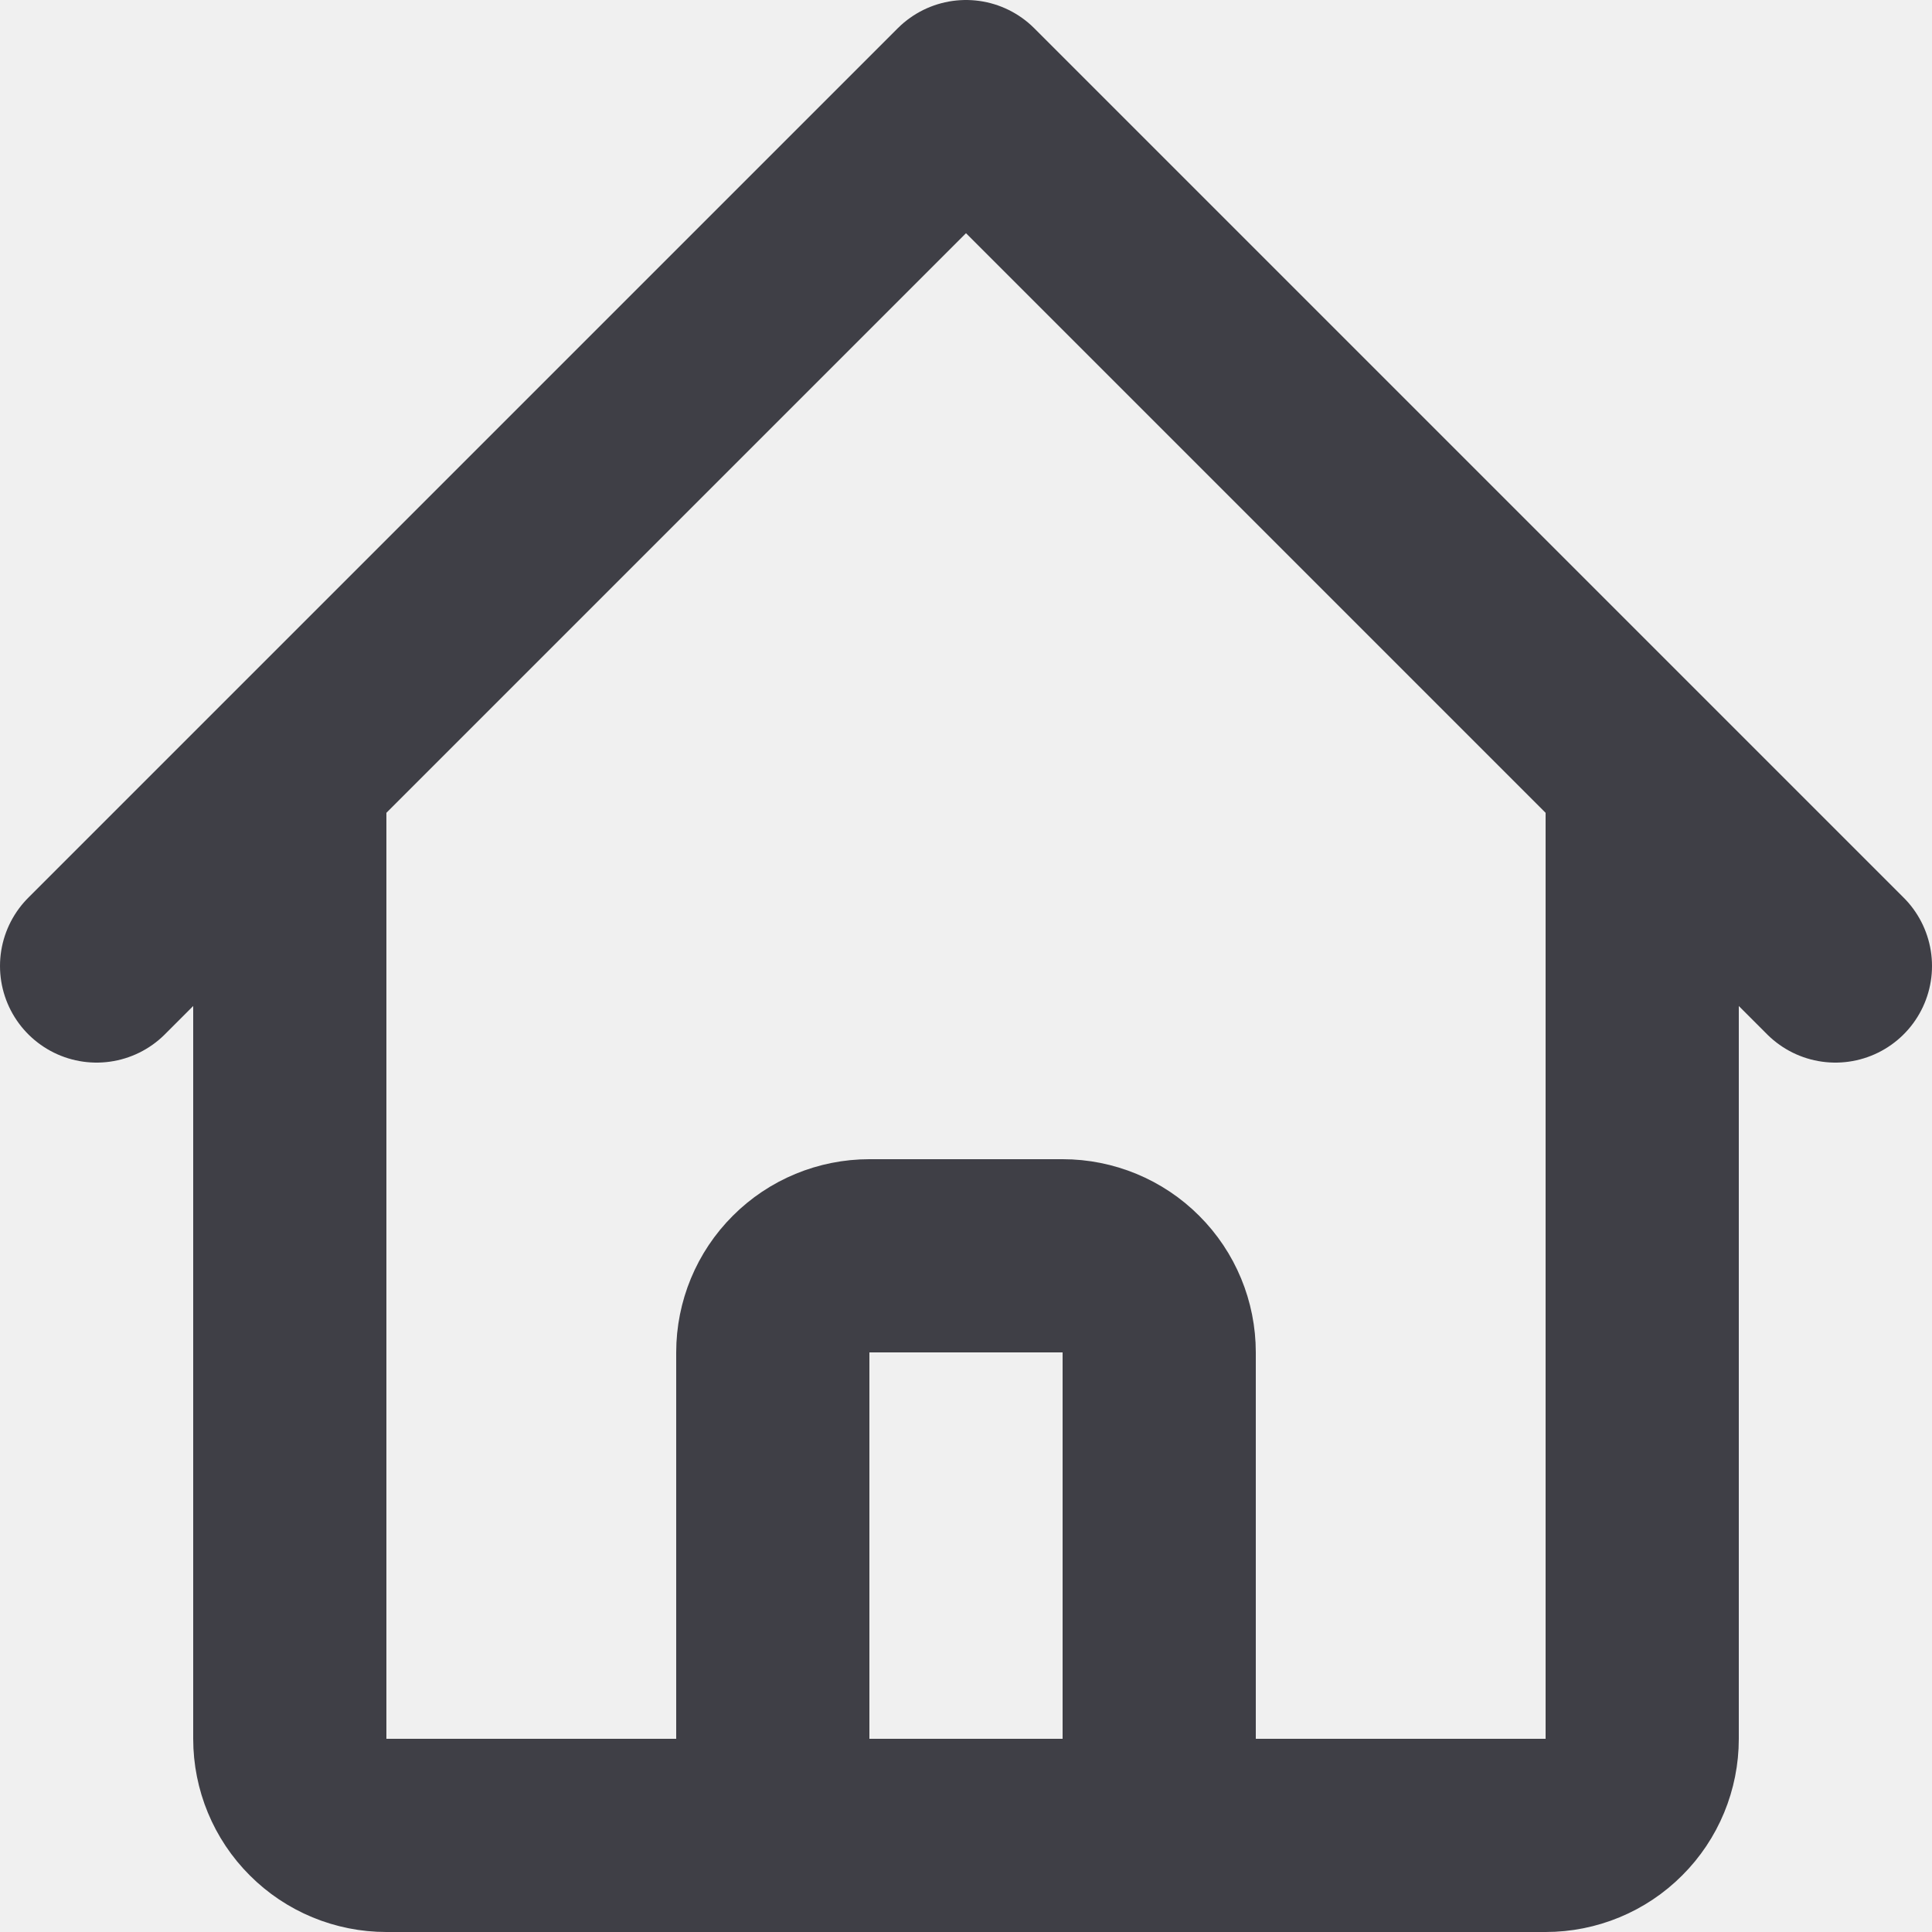
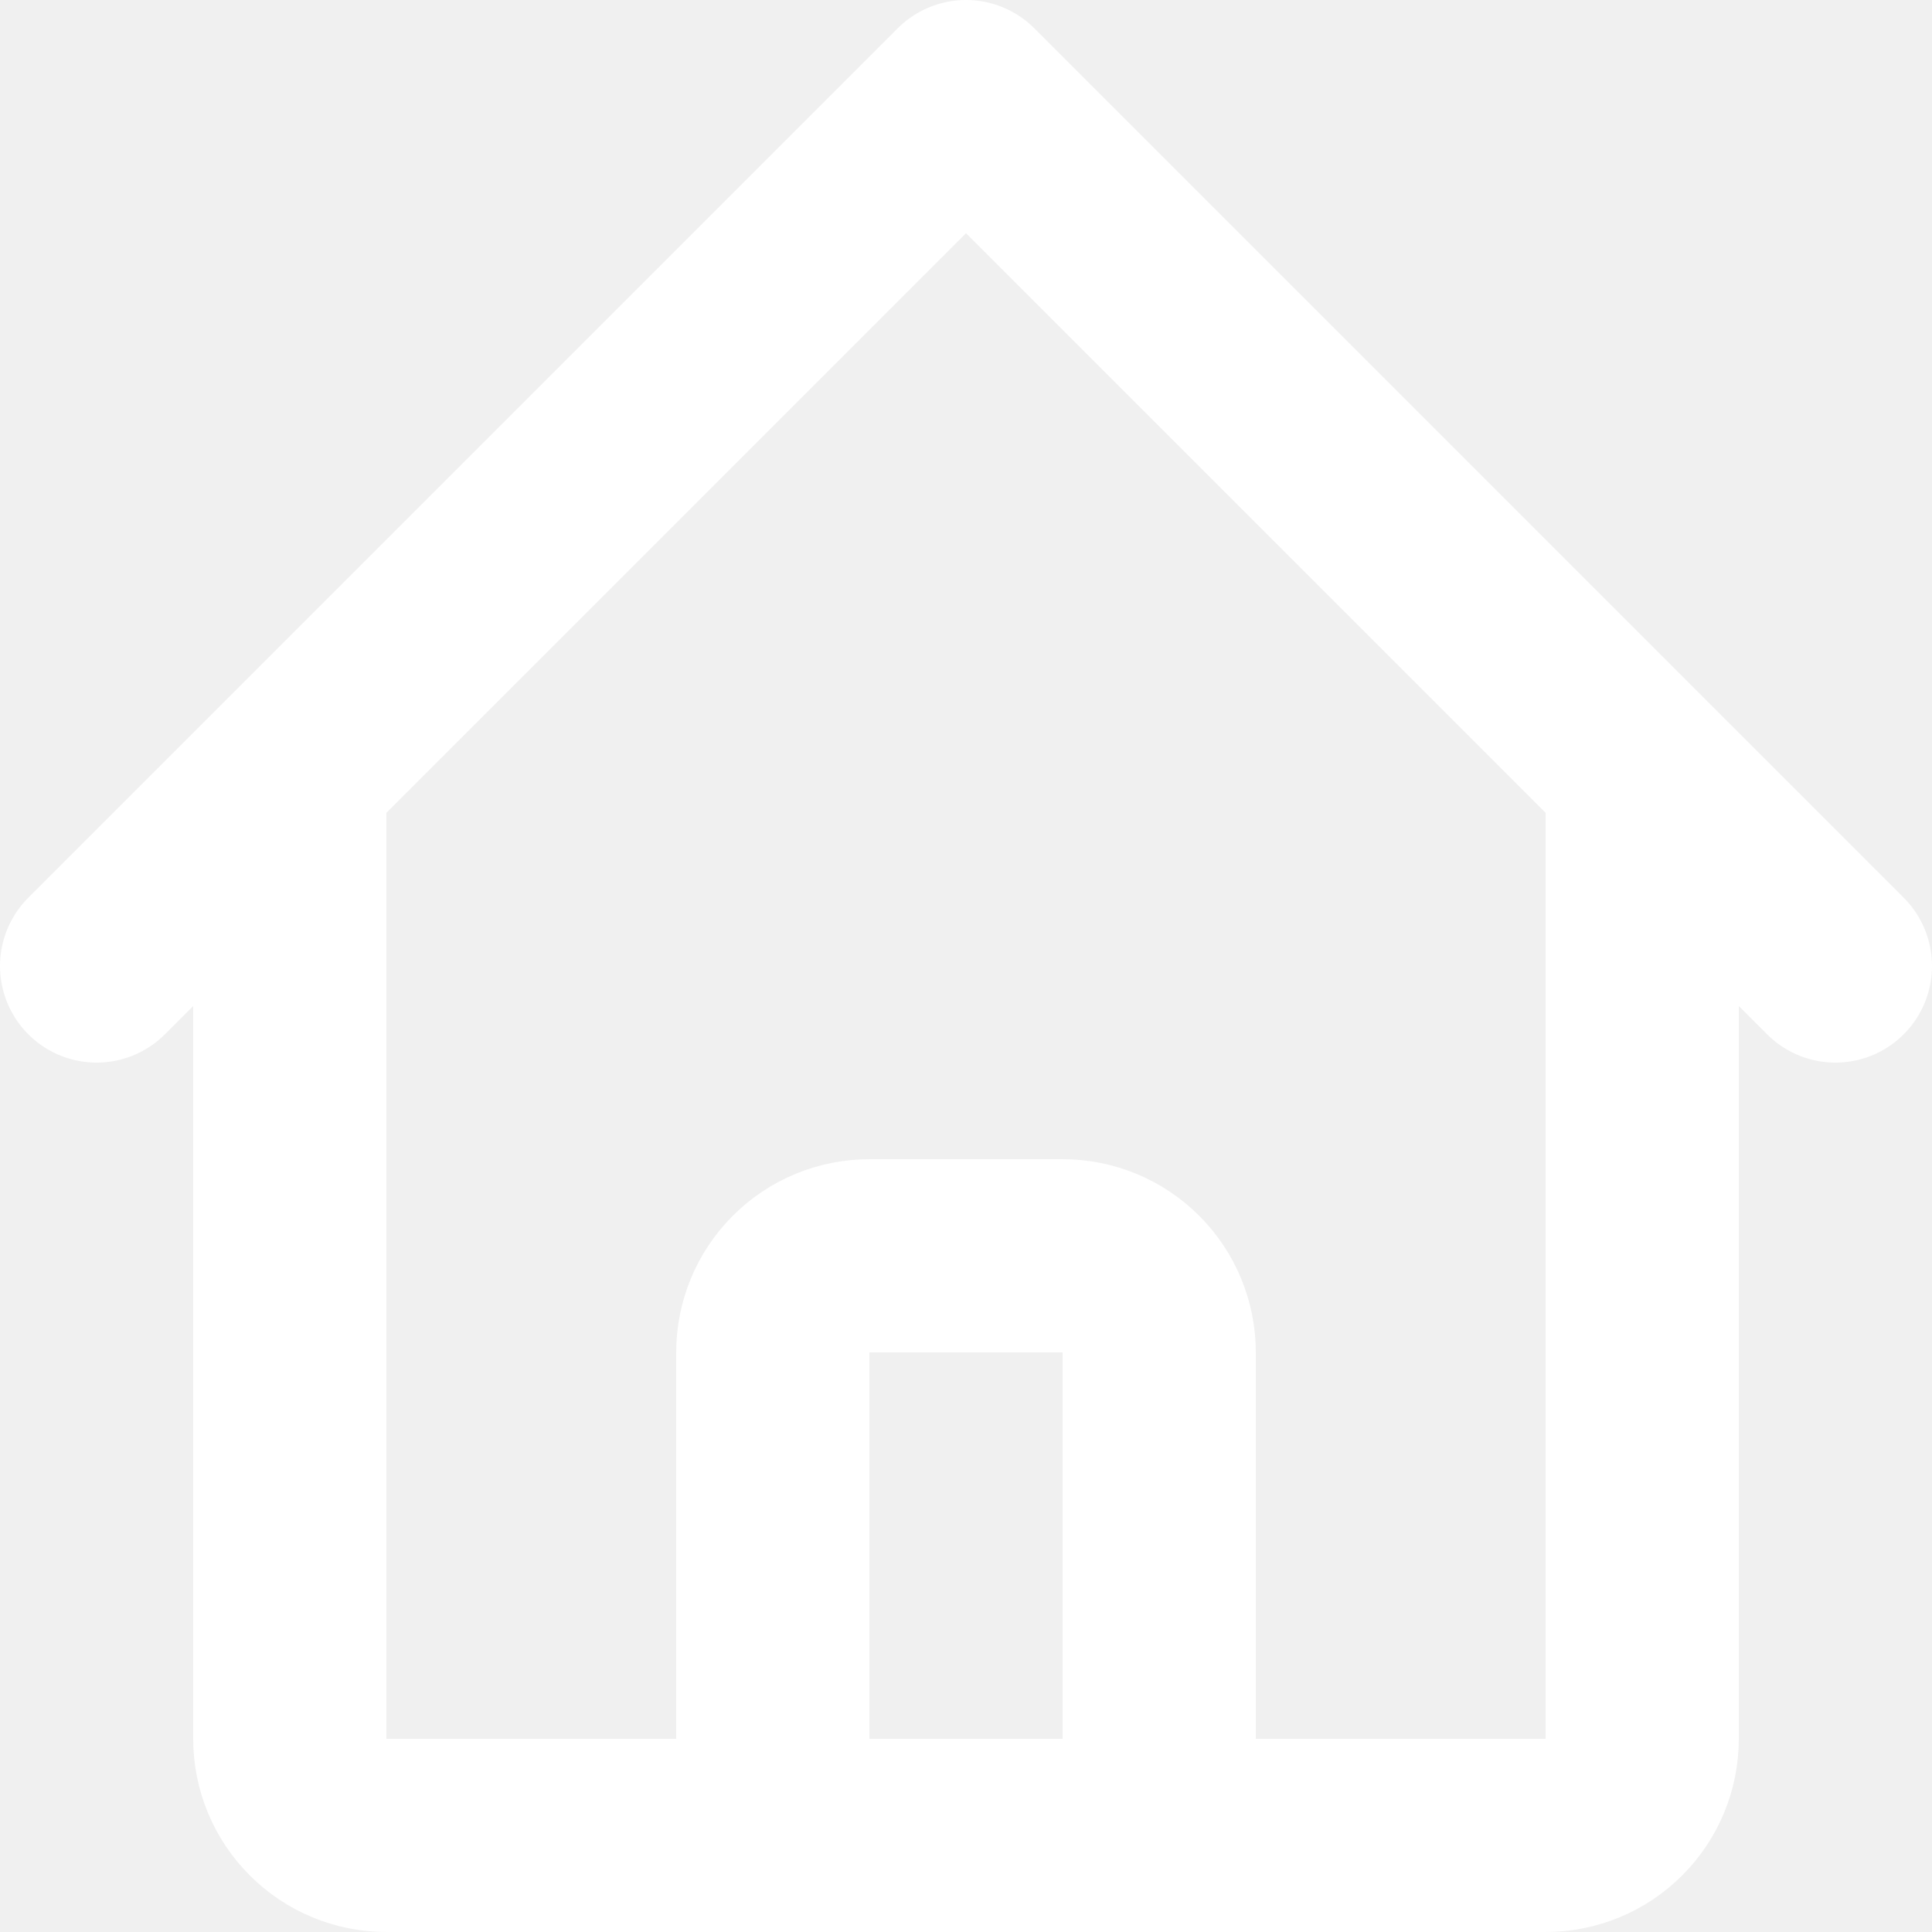
<svg xmlns="http://www.w3.org/2000/svg" width="20" height="20" viewBox="0 0 20 20" fill="none">
-   <path d="M1 10L3 8M3 8L10 1L17 8M3 8V18C3 18.265 3.105 18.52 3.293 18.707C3.48 18.895 3.735 19 4 19H7M17 8L19 10M17 8V18C17 18.265 16.895 18.52 16.707 18.707C16.52 18.895 16.265 19 16 19H13M7 19C7.265 19 7.52 18.895 7.707 18.707C7.895 18.52 8 18.265 8 18V14C8 13.735 8.105 13.48 8.293 13.293C8.48 13.105 8.735 13 9 13H11C11.265 13 11.52 13.105 11.707 13.293C11.895 13.48 12 13.735 12 14V18C12 18.265 12.105 18.52 12.293 18.707C12.48 18.895 12.735 19 13 19M7 19H13" stroke="#3F3F46" stroke-width="2" stroke-linecap="round" stroke-linejoin="round" />
+   <path d="M1 10L3 8M3 8L10 1L17 8M3 8V18C3 18.265 3.105 18.52 3.293 18.707C3.48 18.895 3.735 19 4 19H7M17 8L19 10M17 8V18C17 18.265 16.895 18.52 16.707 18.707C16.52 18.895 16.265 19 16 19H13M7 19C7.265 19 7.52 18.895 7.707 18.707C7.895 18.52 8 18.265 8 18V14C8 13.735 8.105 13.48 8.293 13.293C8.48 13.105 8.735 13 9 13H11C11.265 13 11.52 13.105 11.707 13.293C11.895 13.48 12 13.735 12 14V18C12 18.265 12.105 18.52 12.293 18.707C12.48 18.895 12.735 19 13 19M7 19H13" stroke="#FFFFFF" stroke-width="2" stroke-linecap="round" stroke-linejoin="round" />
</svg>
